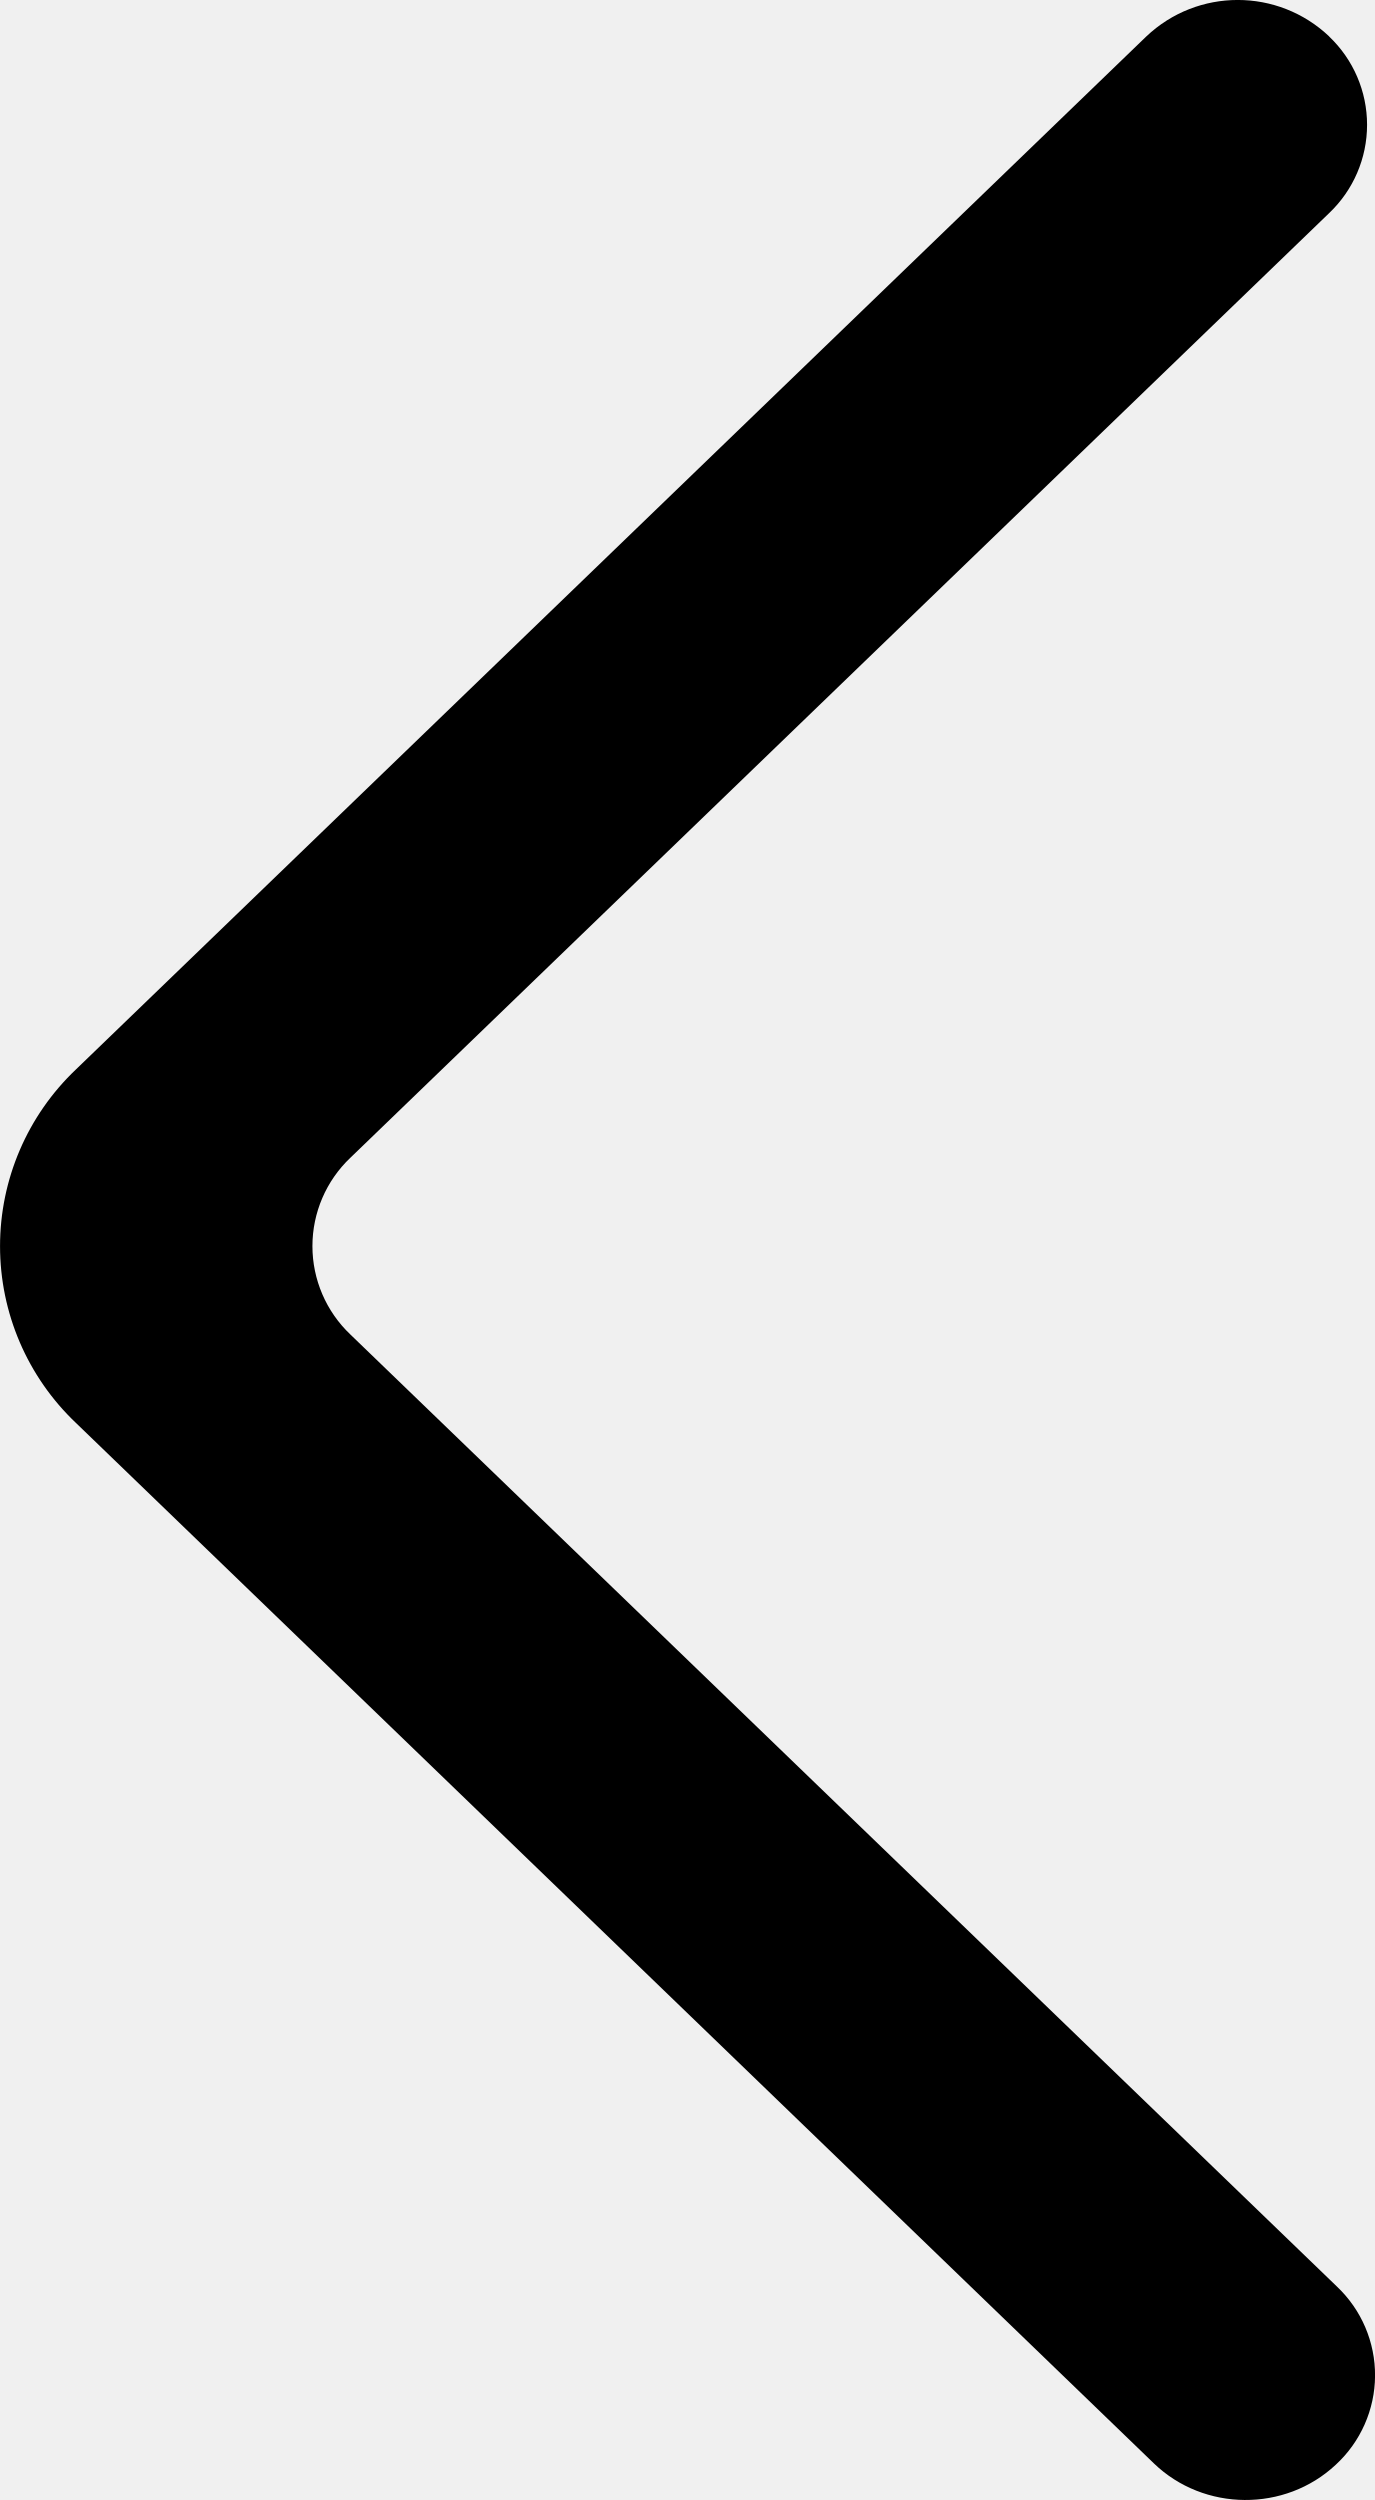
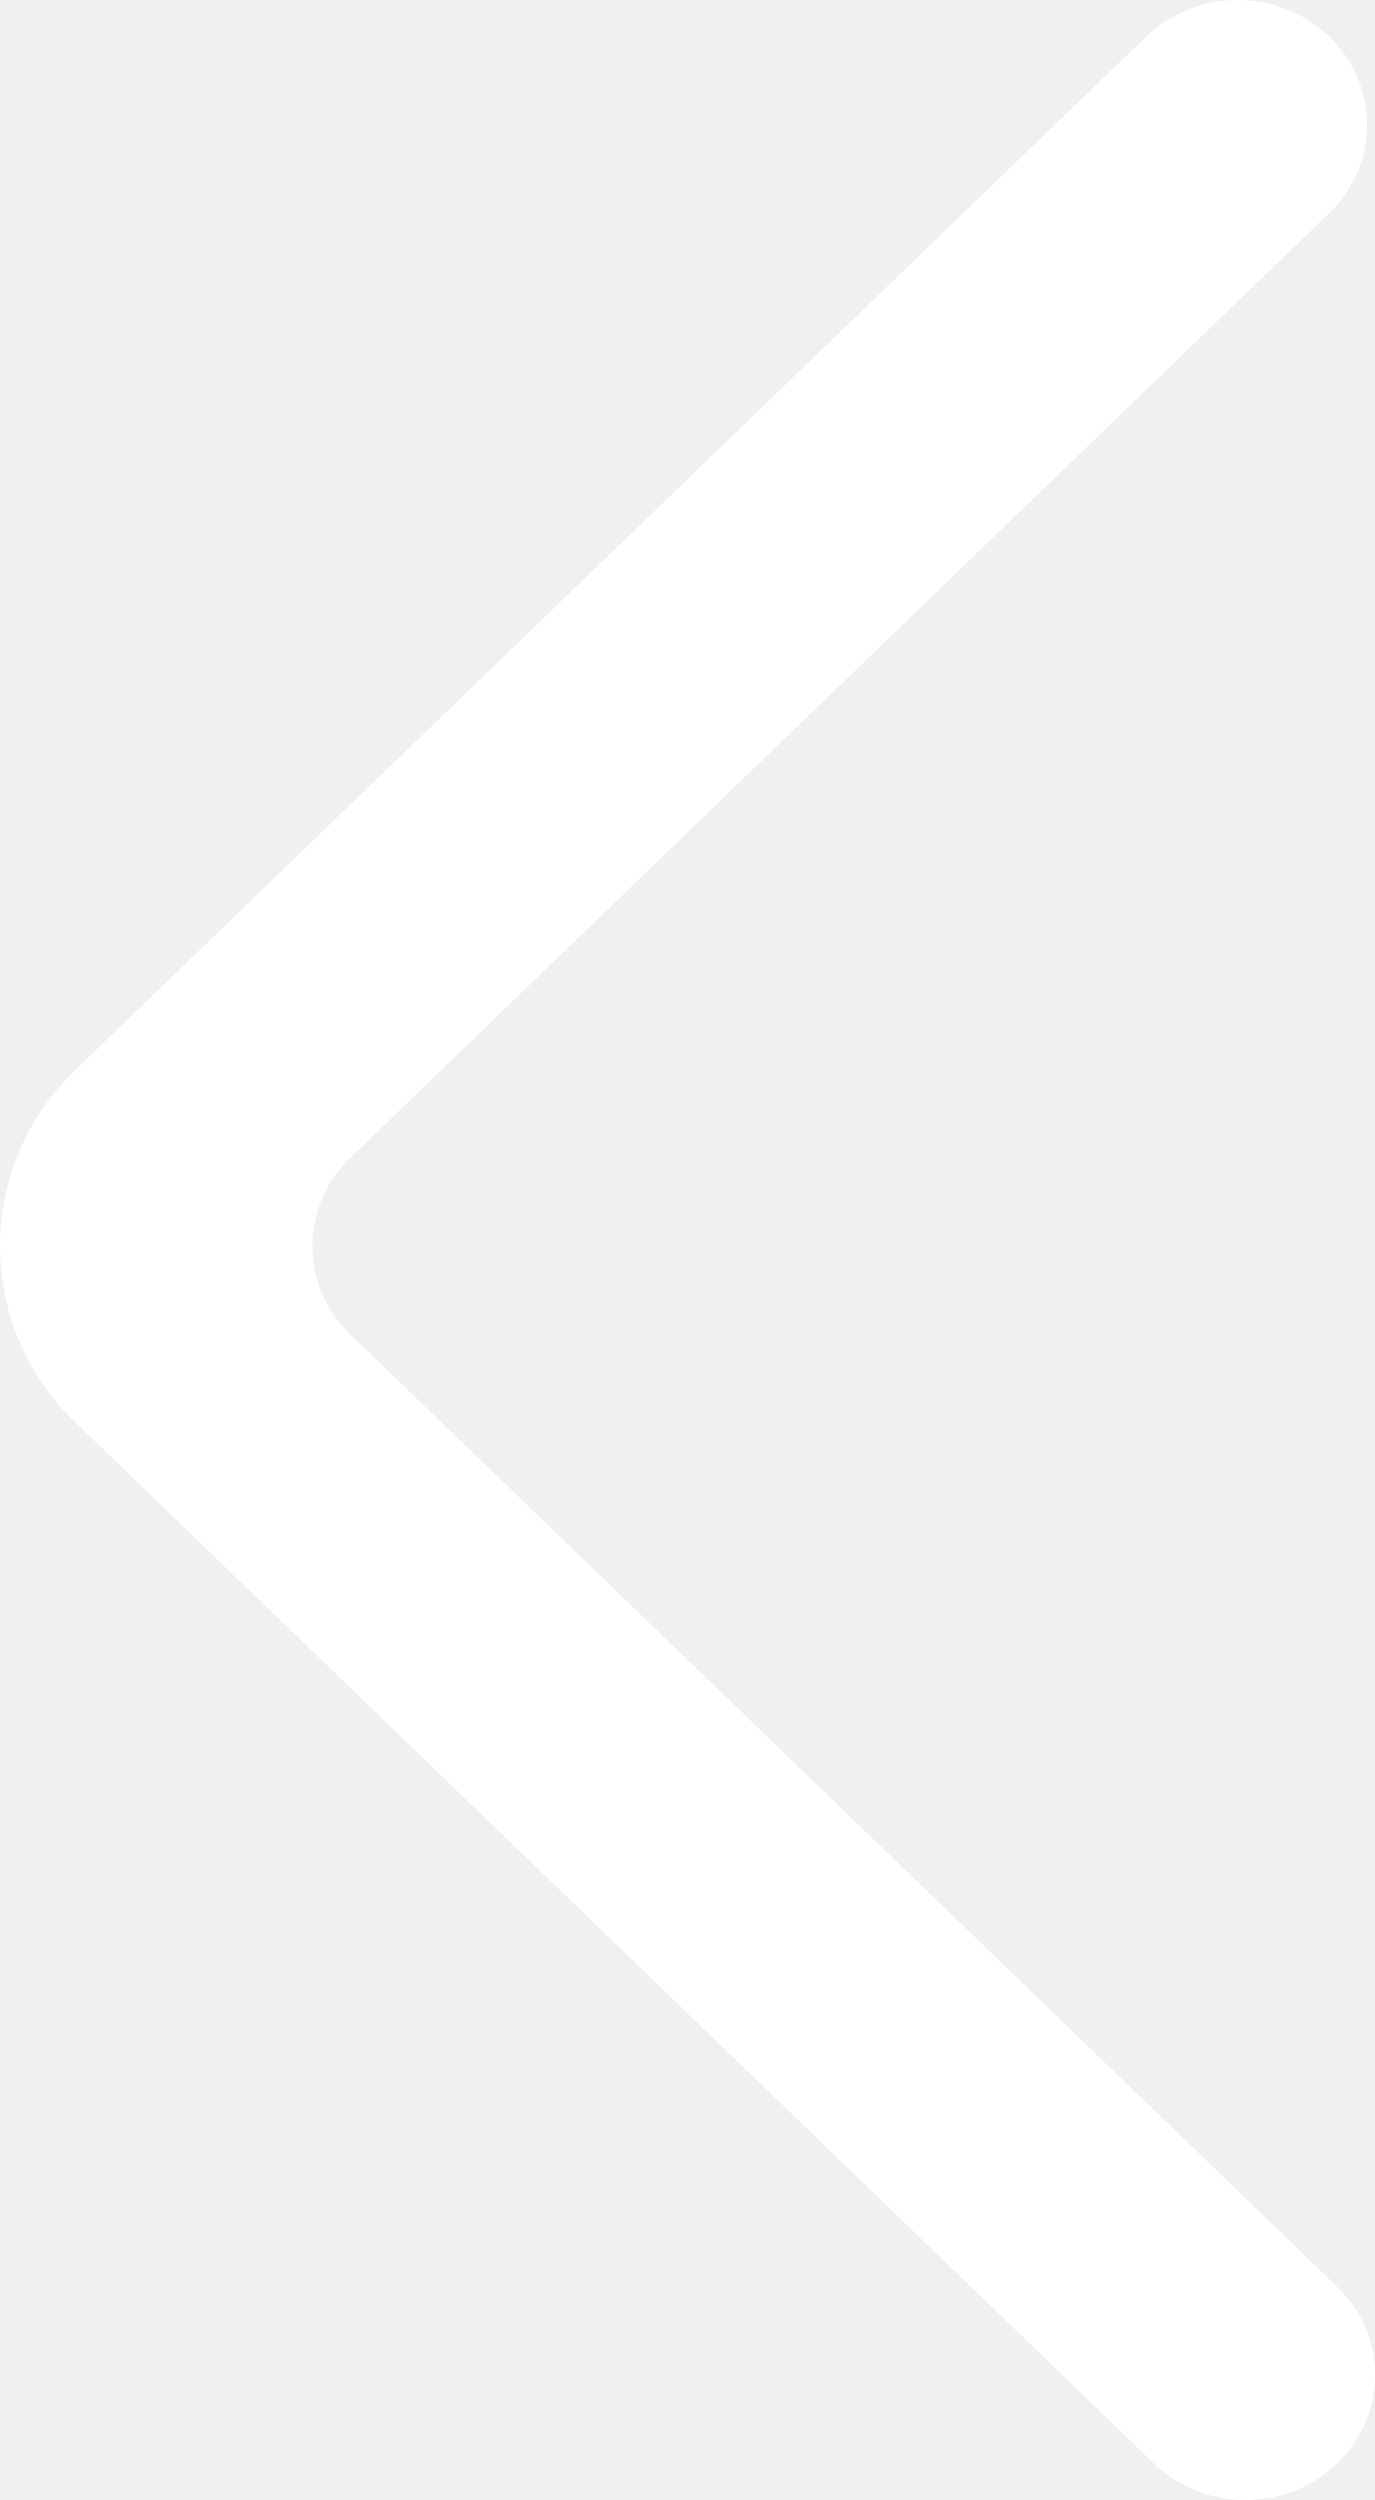
- <svg xmlns="http://www.w3.org/2000/svg" width="11" height="20">
+ <svg xmlns="http://www.w3.org/2000/svg" width="11" height="20" fill="#FFF">
  <path fill-rule="evenodd" d="M10.634.292a1.063 1.063 0 0 0-1.464 0L.607 8.556a1.95 1.95 0 0 0 0 2.827l8.625 8.325c.4.385 1.048.39 1.454.01a.975.975 0 0 0 .01-1.425l-7.893-7.617a.975.975 0 0 1 0-1.414l7.83-7.557a.974.974 0 0 0 0-1.413" />
</svg>
